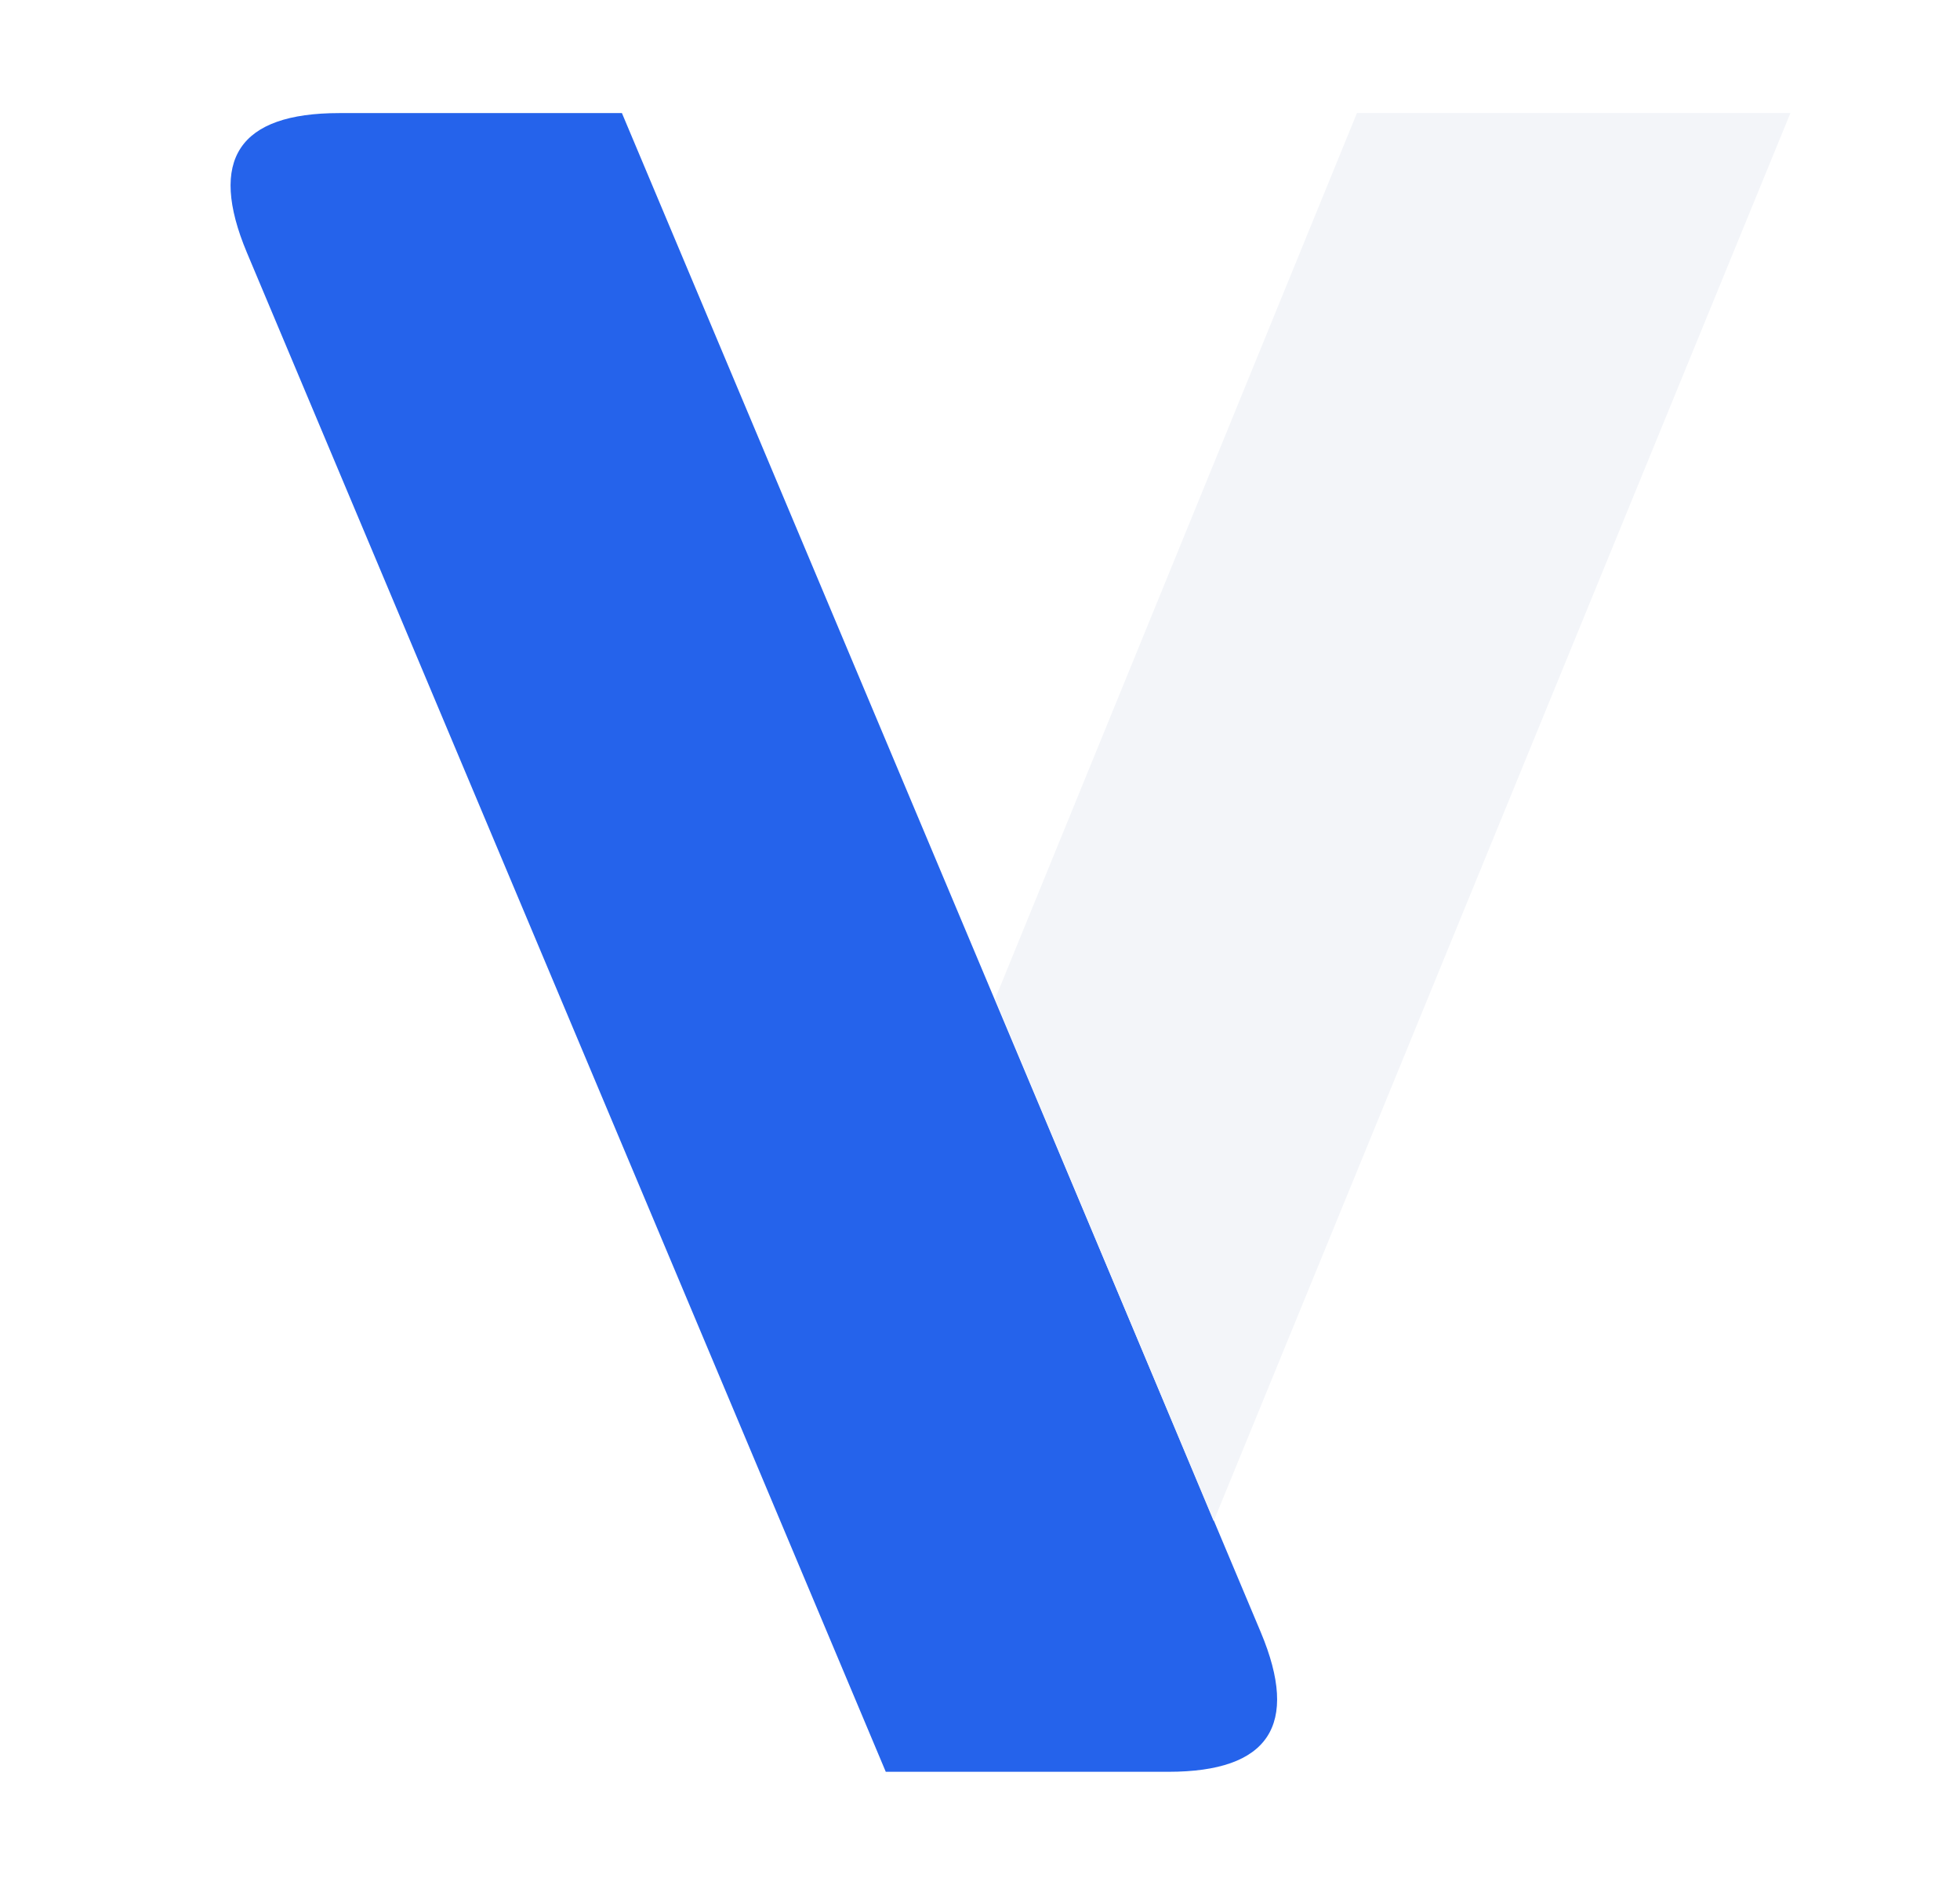
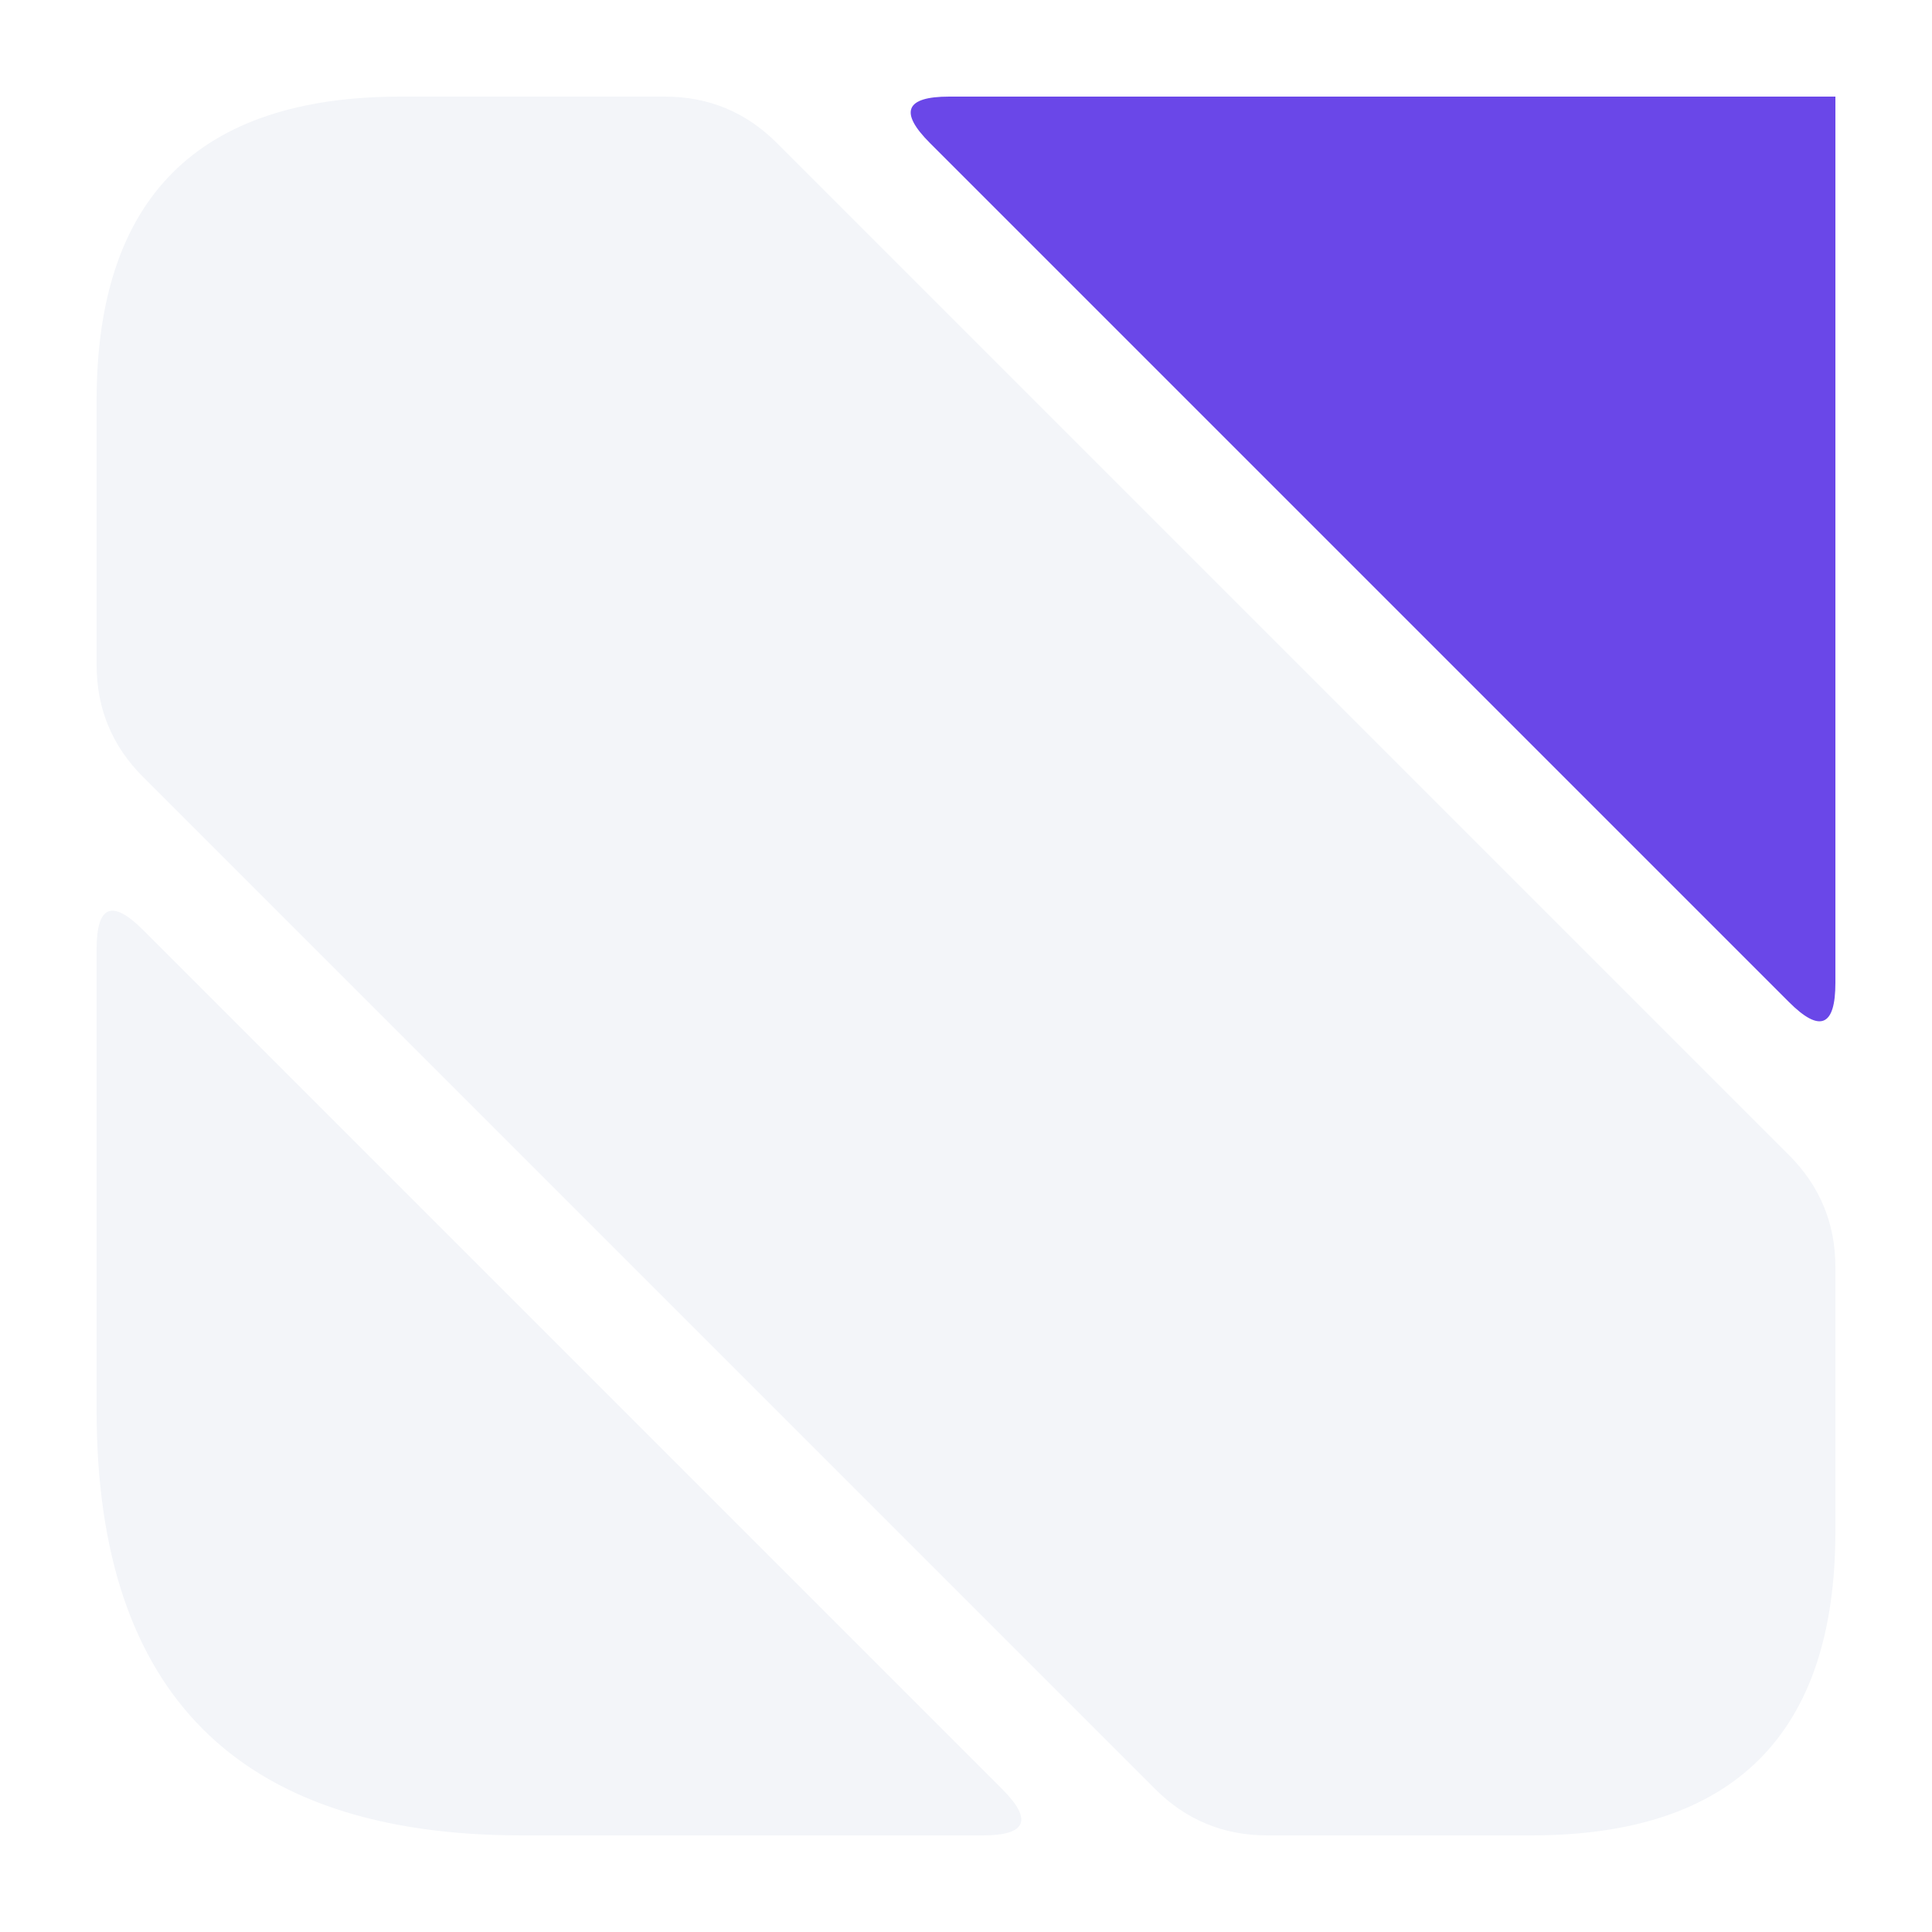
- <svg xmlns="http://www.w3.org/2000/svg" viewBox="0 0 104 100" width="104" height="100" role="img" aria-label="Virtex">
-   <path d="M18 6 L33 6 L66.9 86.6 Q70 94 62 94 L47 94 L13.1 13.4 Q10 6 18 6 Z" fill="#2563eb" />
-   <path d="M72 6 L95 6 L64.4 80.7 L52.8 53 Z" fill="#f3f5f9" />
+ <svg xmlns="http://www.w3.org/2000/svg" viewBox="0 0 100 100" width="100" height="100" role="img" aria-label="Virtex">
+   <path fill="#f3f5f9" d="M5 20.749Q5 5 20.749 5L34.41 5Q37.81 5 40.214 7.404L92.596 59.786Q95 62.19 95 65.59L95 79.251Q95 95 79.251 95L65.59 95Q62.19 95 59.786 92.596L7.404 40.214Q5 37.81 5 34.41Z M51.866 92.596Q54.271 95 50.871 95L27 95Q5 95 5 73L5 49.129Q5 45.729 7.404 48.134Z" />
+   <path fill="#6a47e8" d="M48.134 7.404Q45.729 5 49.129 5L95 5L95 50.871Q95 54.271 92.596 51.866Z" />
</svg>
